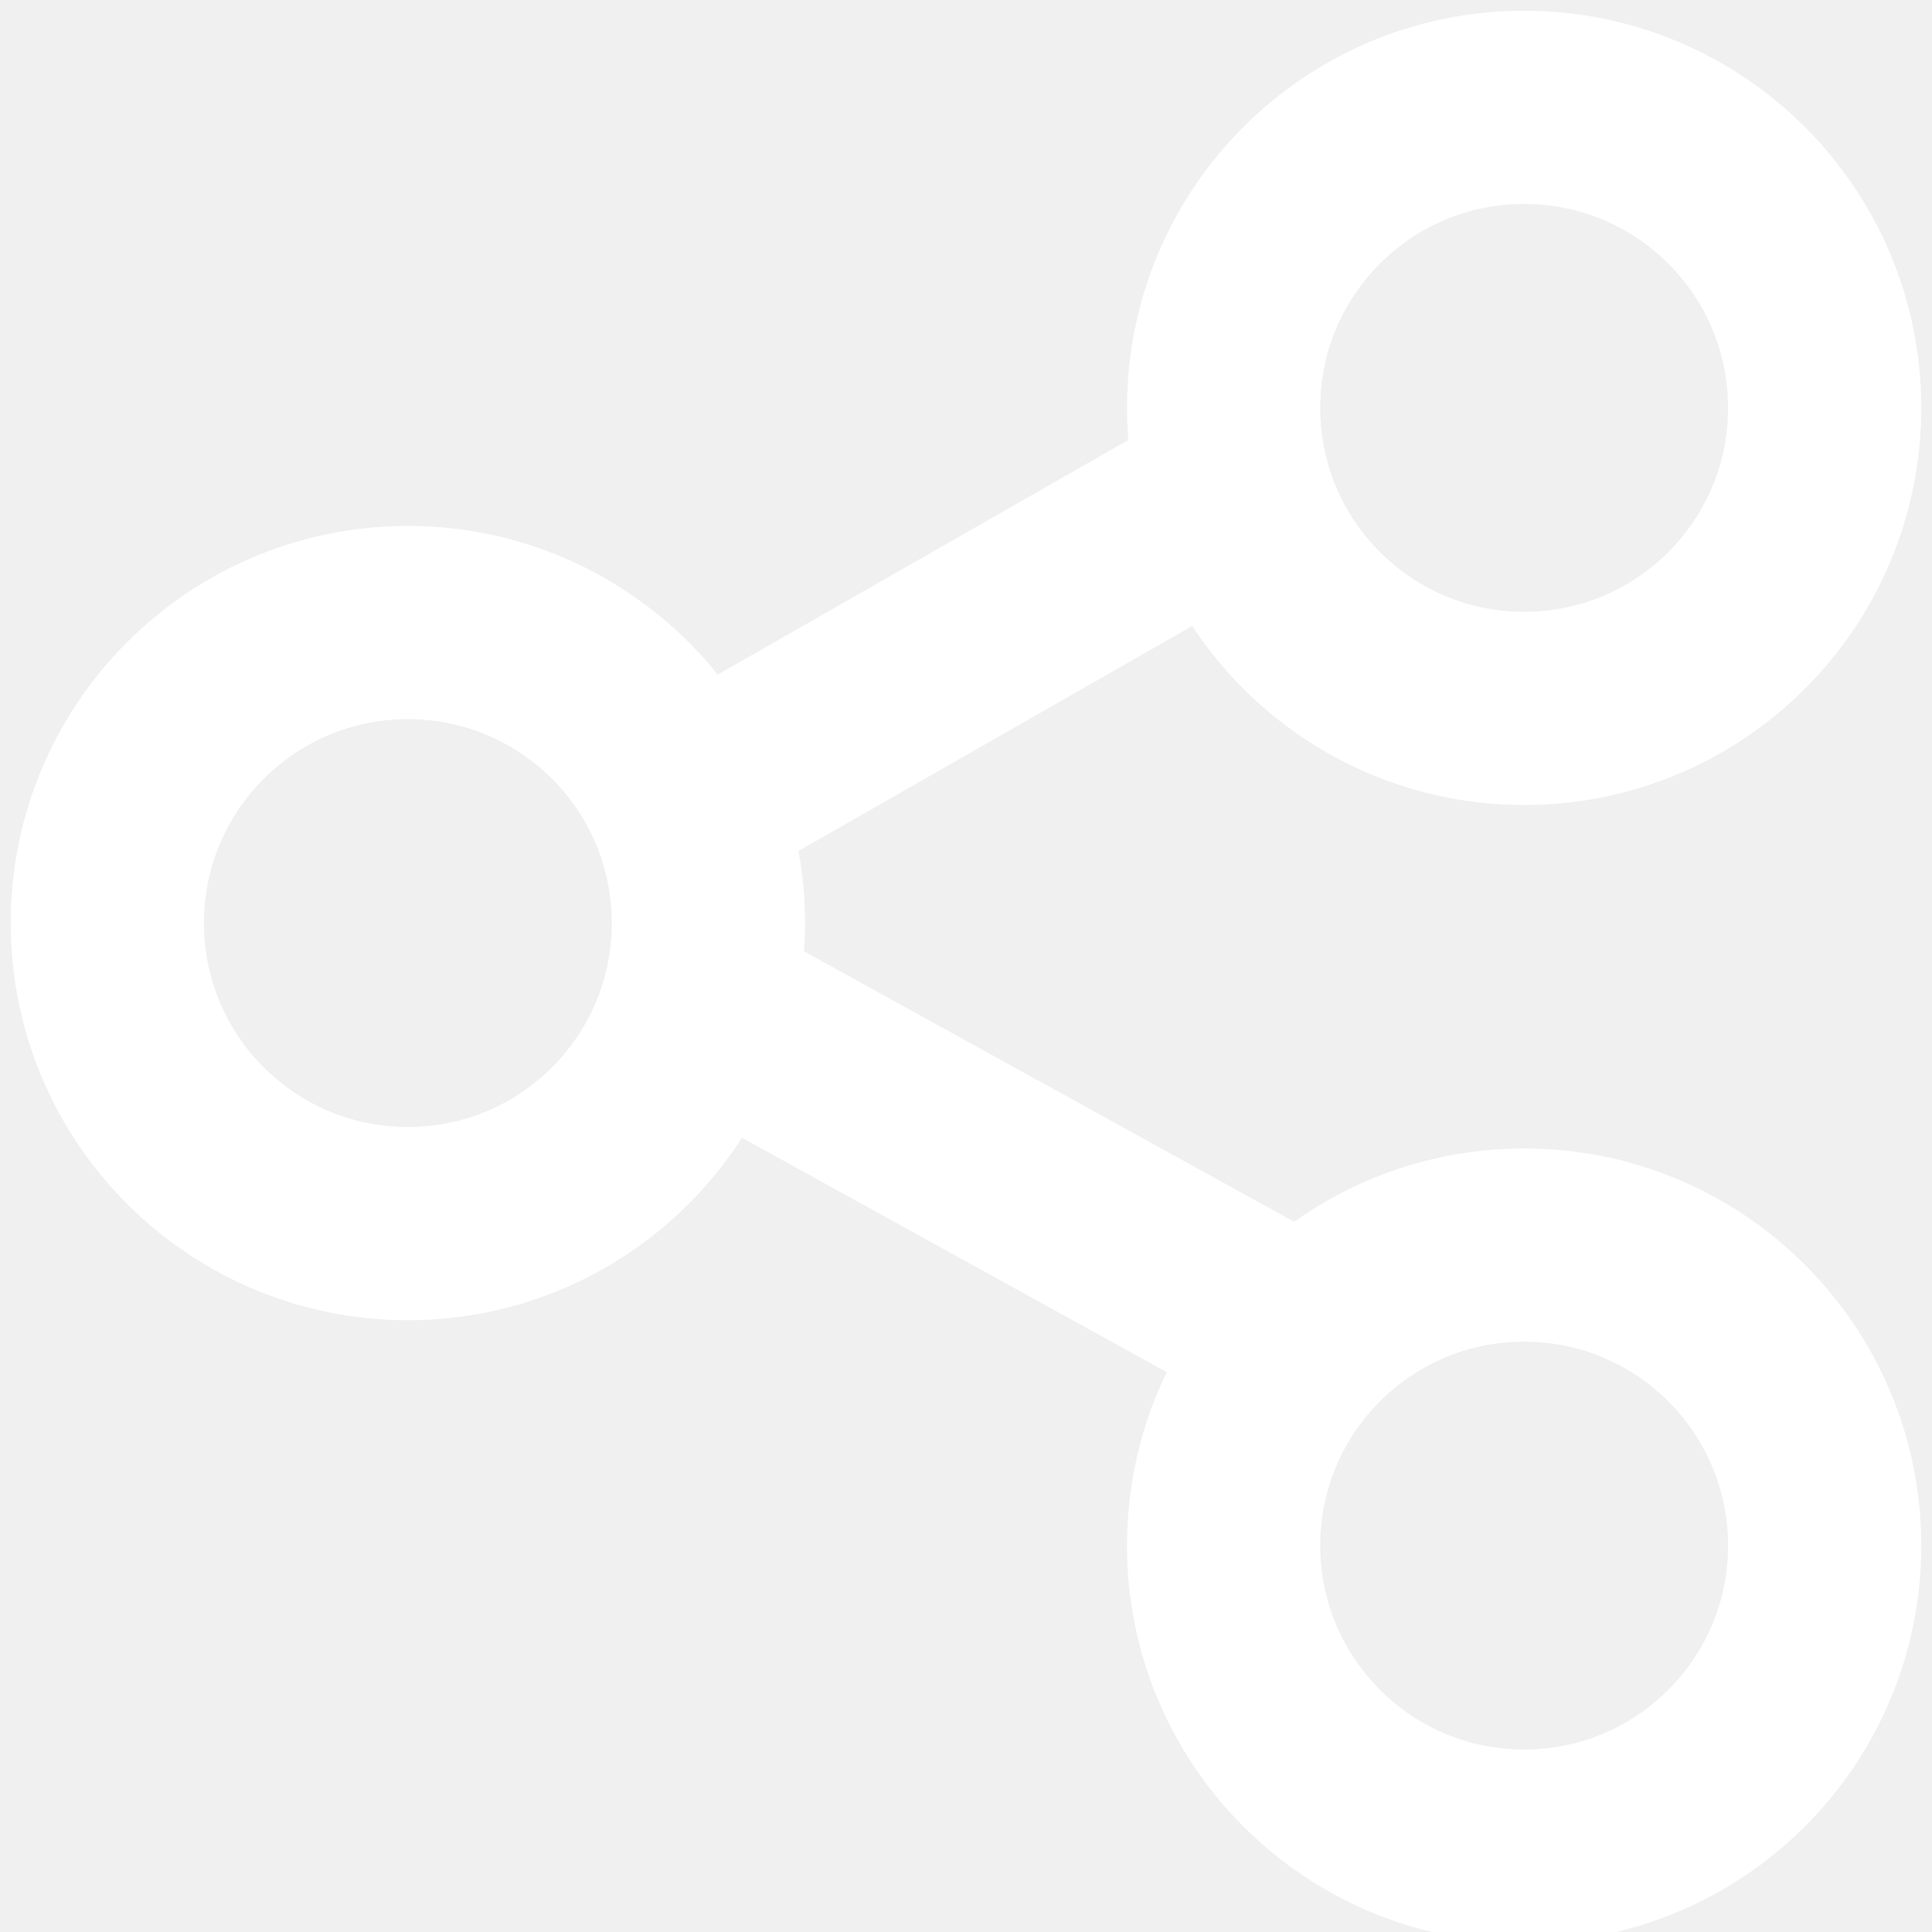
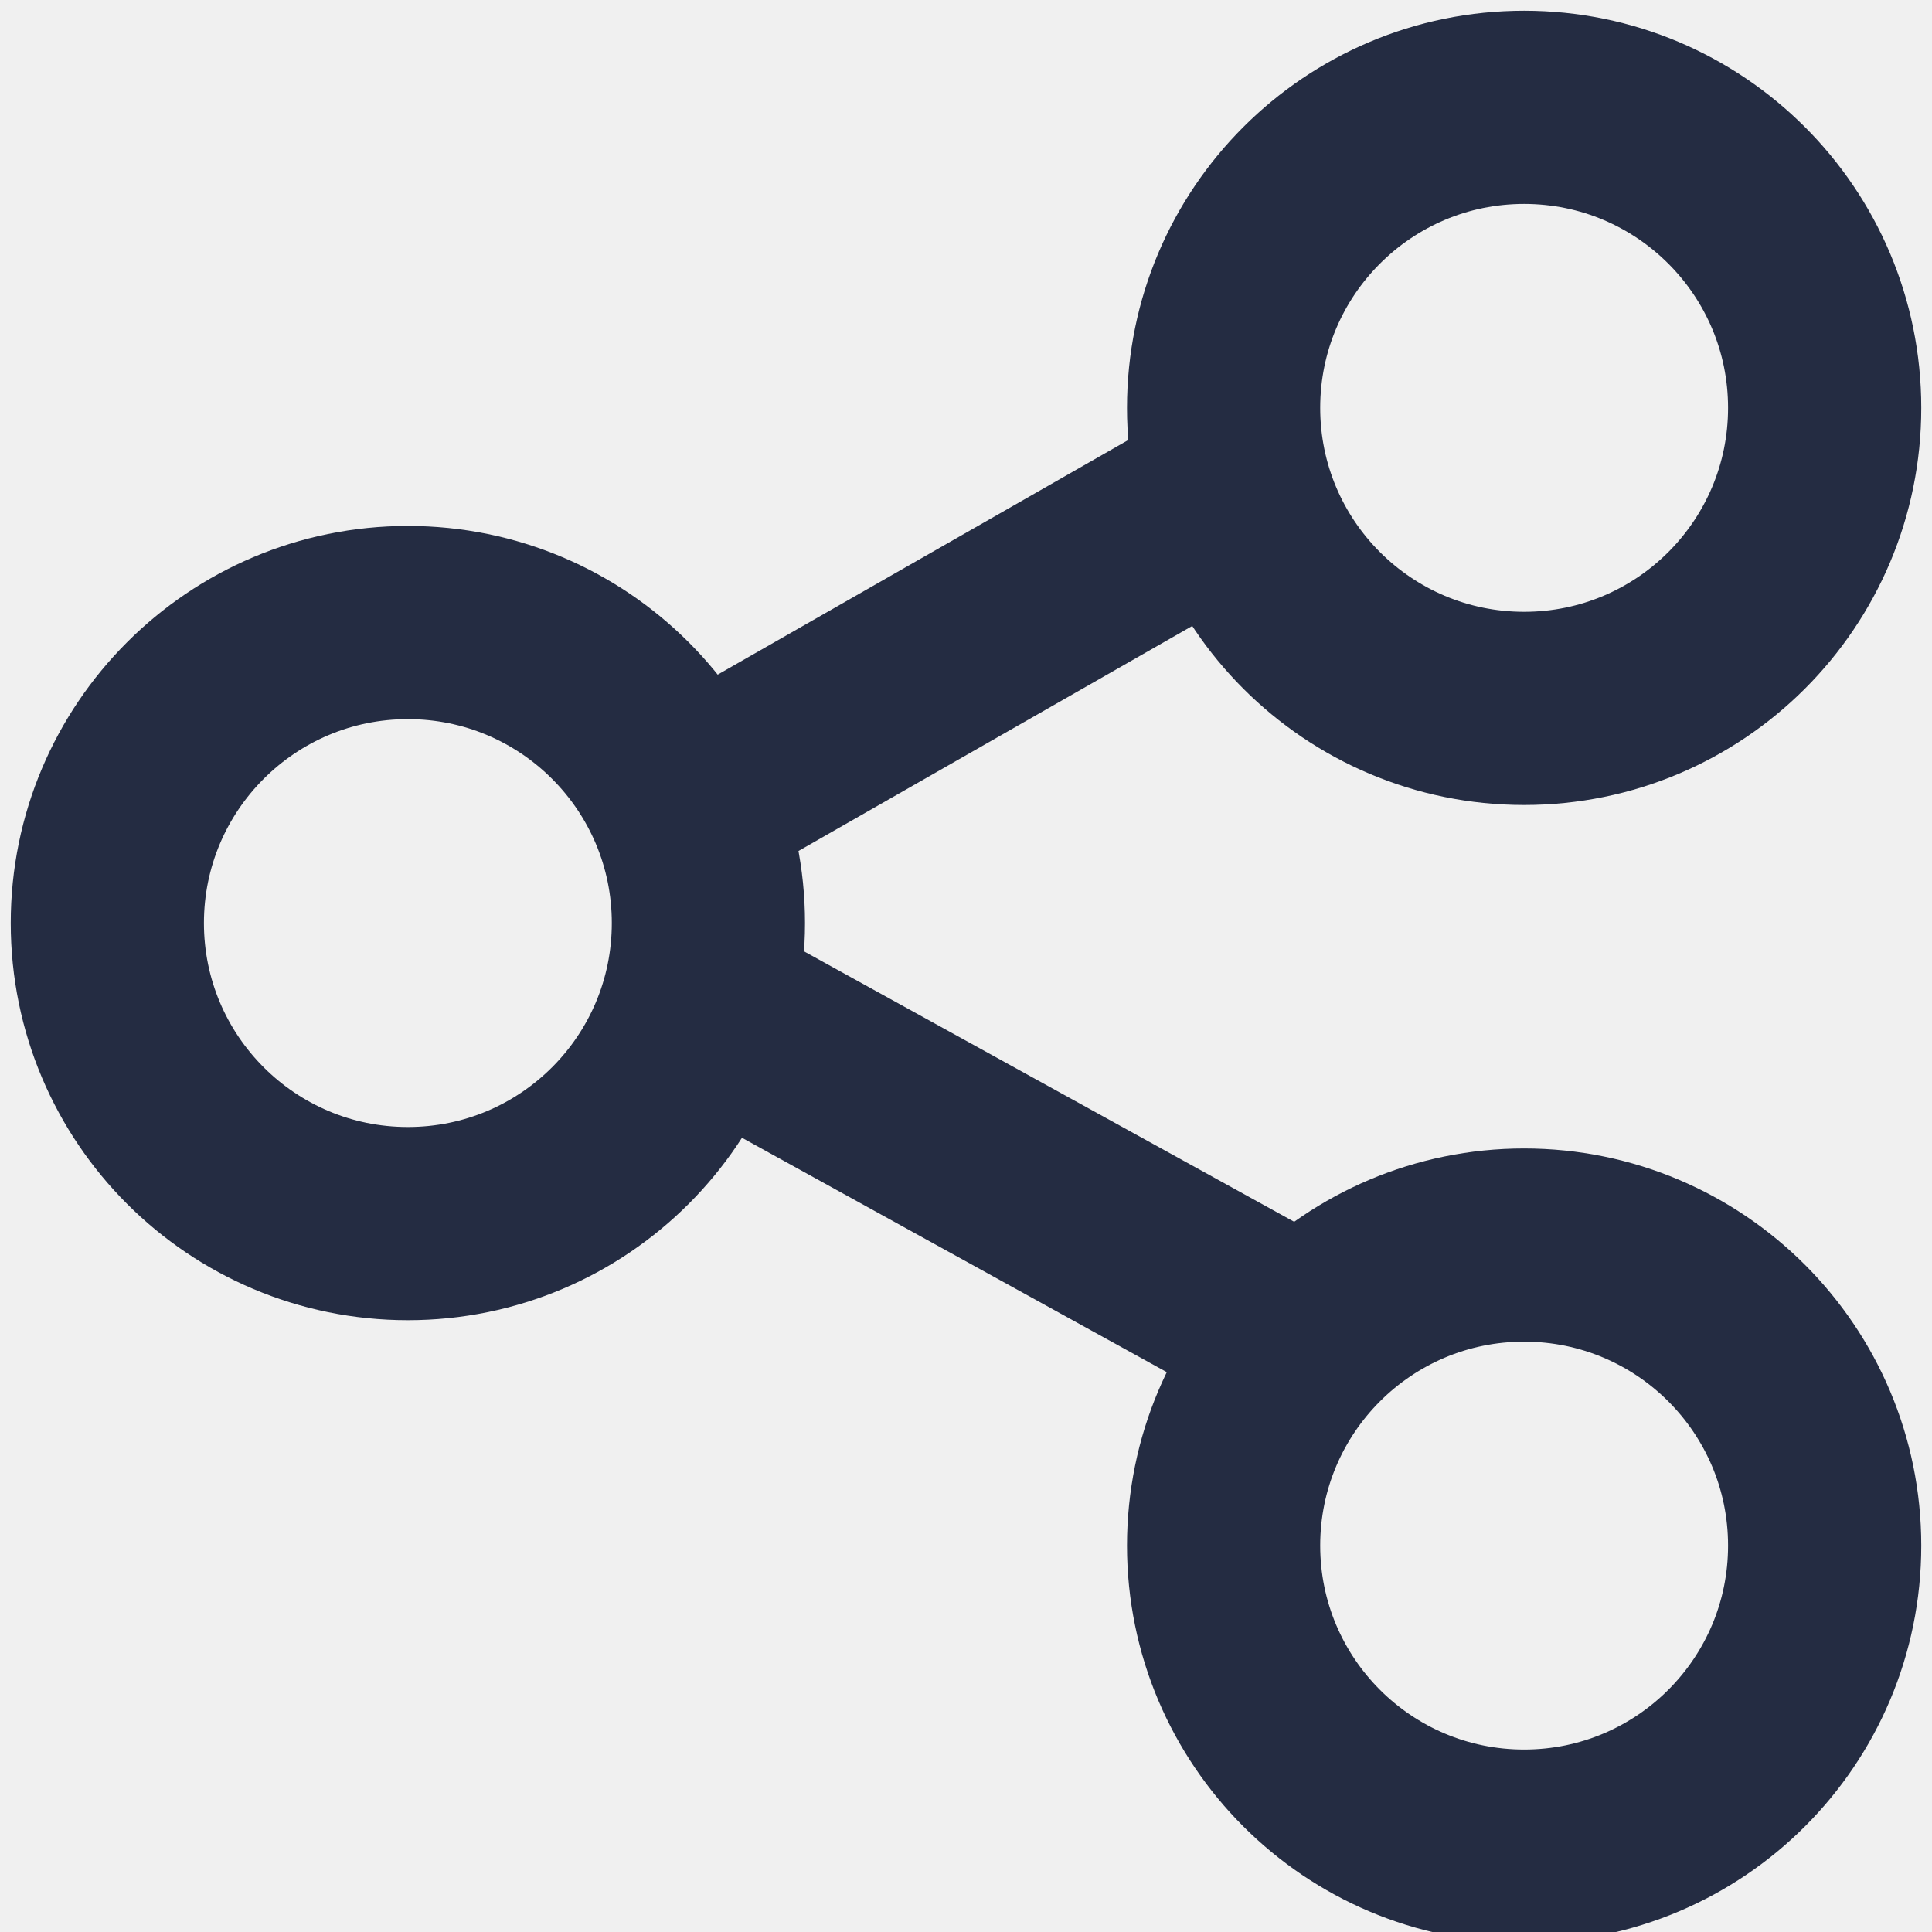
<svg xmlns="http://www.w3.org/2000/svg" xml:space="preserve" width="16px" height="16px" version="1.1" shape-rendering="geometricPrecision" text-rendering="geometricPrecision" image-rendering="optimizeQuality" fill-rule="evenodd" clip-rule="evenodd" viewBox="0 0 900 900">
  <g id="Слой_x0020_1">
-     <circle fill="none" stroke="white" stroke-width="90" stroke-miterlimit="22.926" cx="710" cy="190" r="140" />
-     <circle fill="none" stroke="white" stroke-width="90" stroke-miterlimit="22.926" cx="190" cy="430" r="140" />
-     <circle fill="none" stroke="white" stroke-width="90" stroke-miterlimit="22.926" cx="710" cy="720" r="140" />
-     <line fill="none" stroke="white" stroke-width="90" stroke-miterlimit="22.926" x1="310" y1="380" x2="590" y2="220" />
-     <line fill="none" stroke="white" stroke-width="90" stroke-miterlimit="22.926" x1="330" y1="470" x2="620" y2="630" />
+     <circle fill="none" stroke="#242C42" stroke-width="90" stroke-miterlimit="22.926" cx="710" cy="190" r="140" />
+     <circle fill="none" stroke="#242C42" stroke-width="90" stroke-miterlimit="22.926" cx="190" cy="430" r="140" />
+     <circle fill="none" stroke="#242C42" stroke-width="90" stroke-miterlimit="22.926" cx="710" cy="720" r="140" />
+     <line fill="none" stroke="#242C42" stroke-width="90" stroke-miterlimit="22.926" x1="310" y1="380" x2="590" y2="220" />
+     <line fill="none" stroke="#242C42" stroke-width="90" stroke-miterlimit="22.926" x1="330" y1="470" x2="620" y2="630" />
  </g>
</svg>
